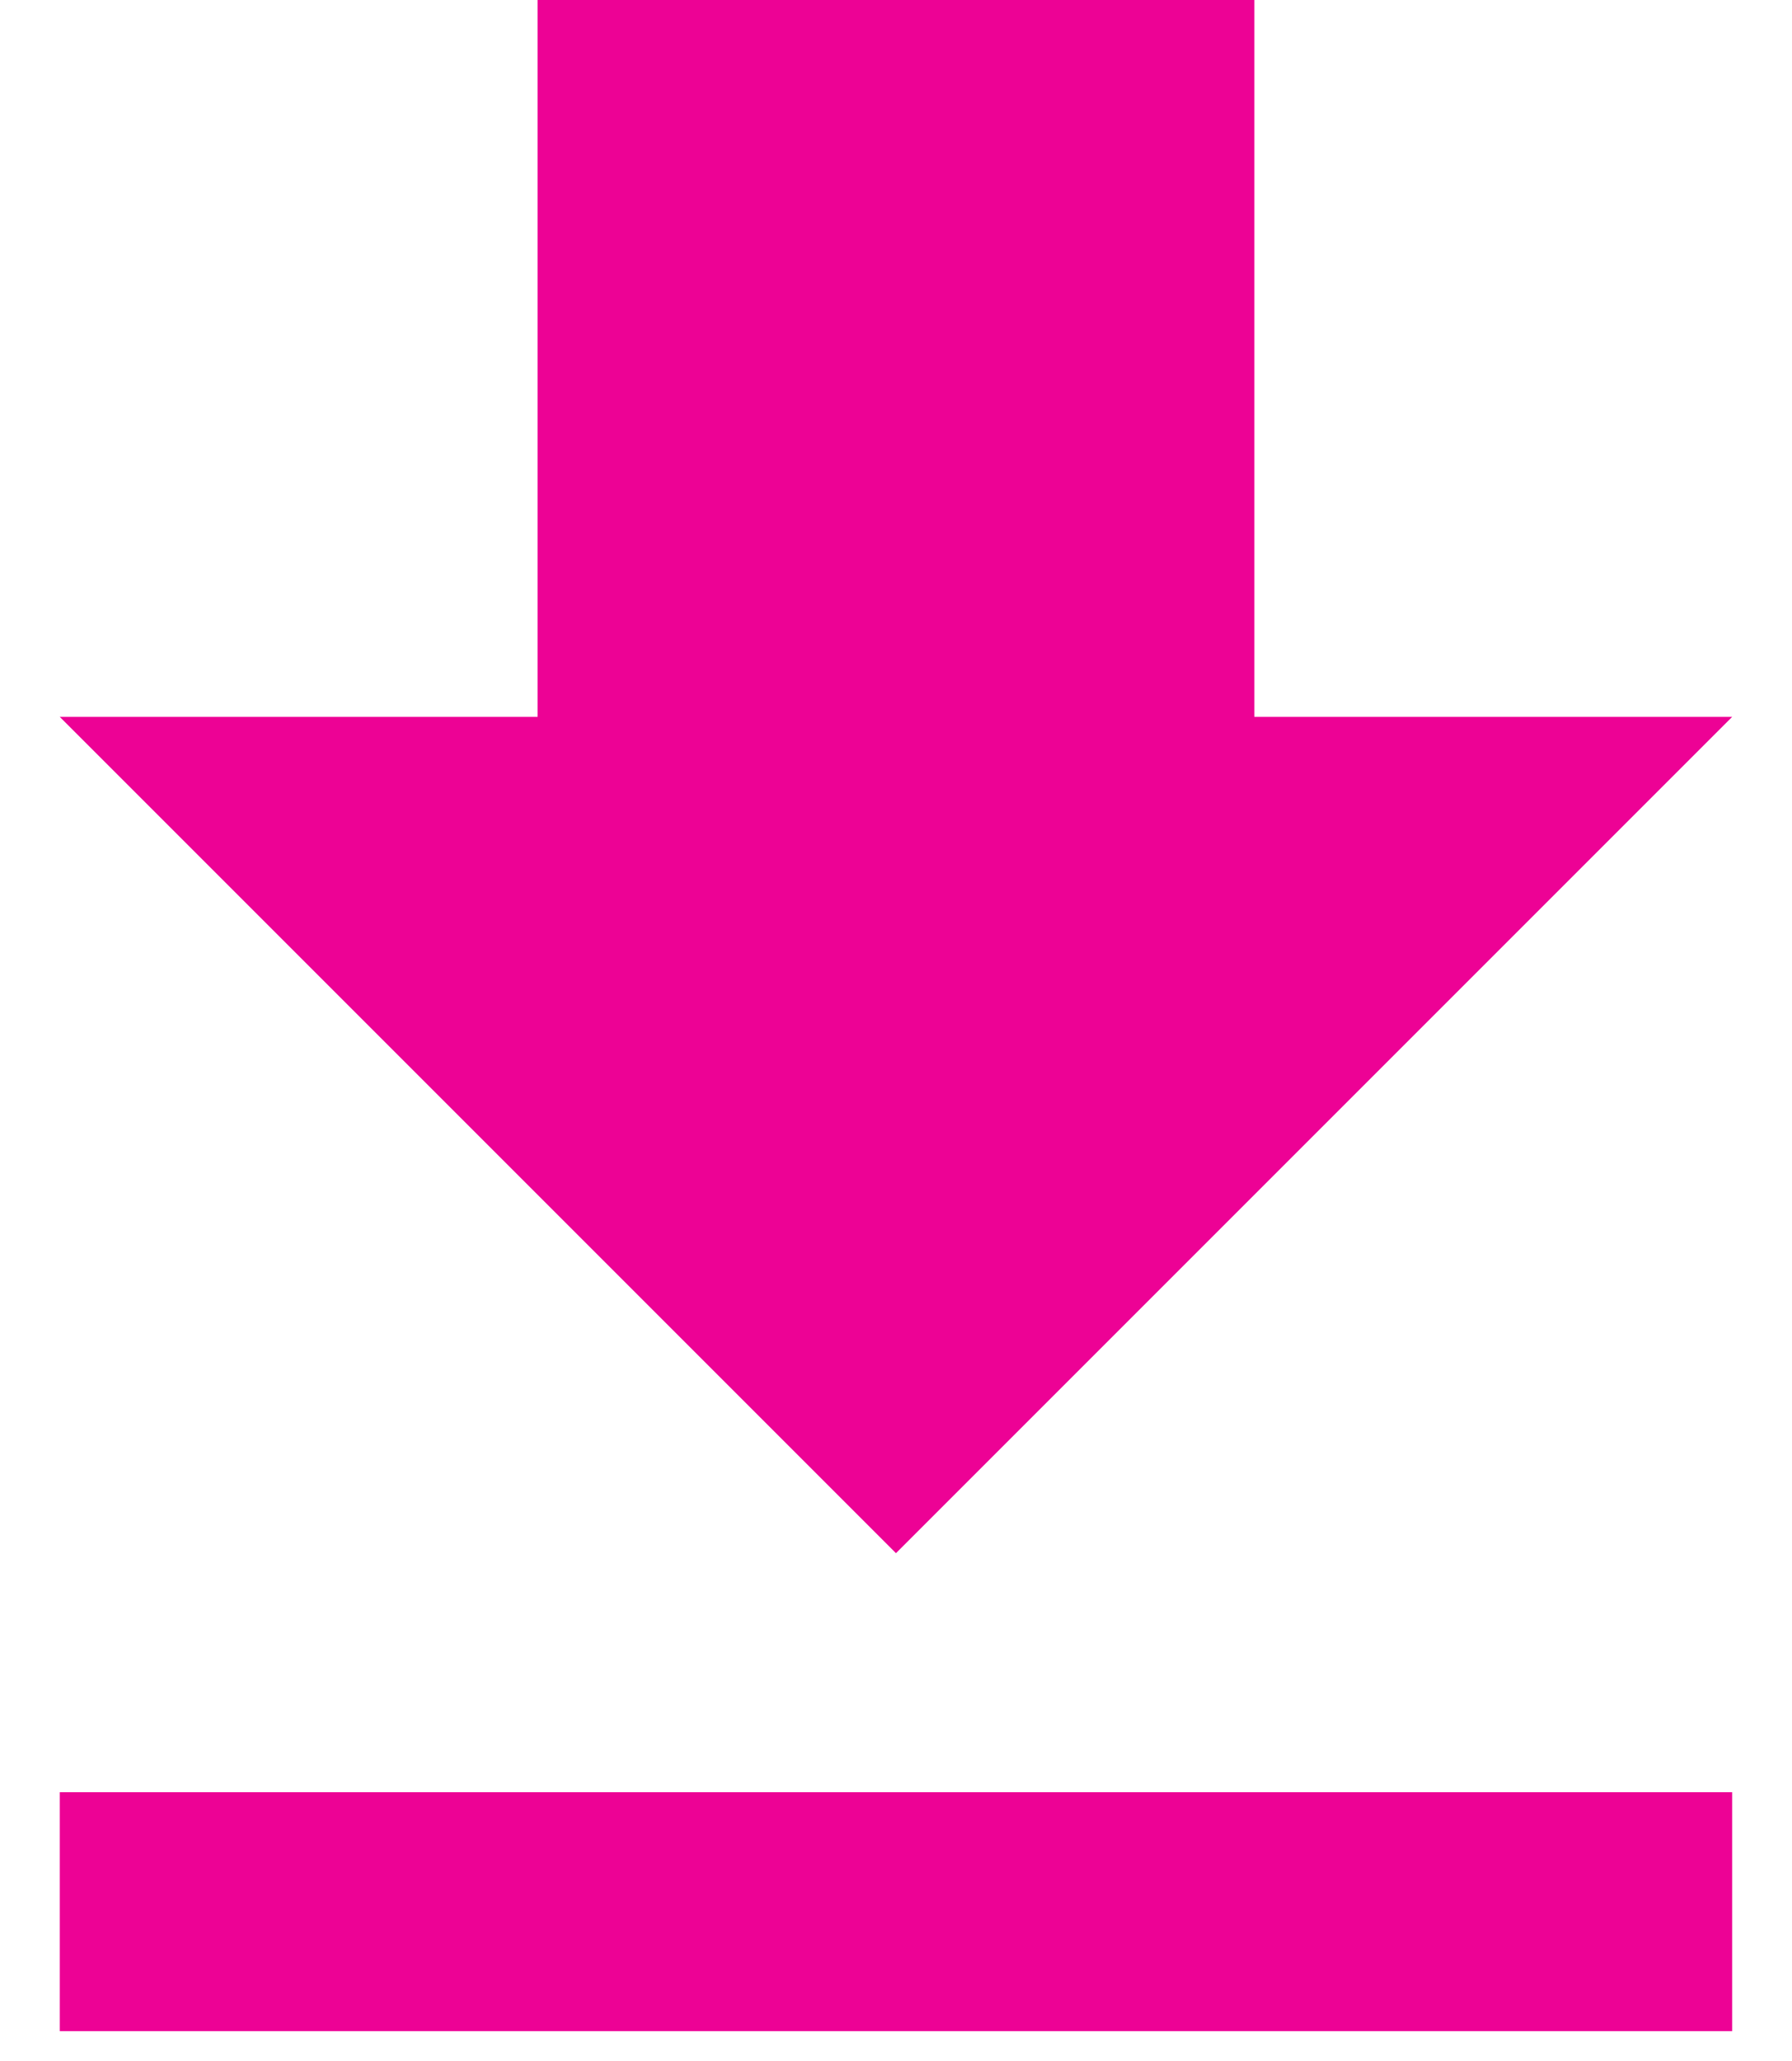
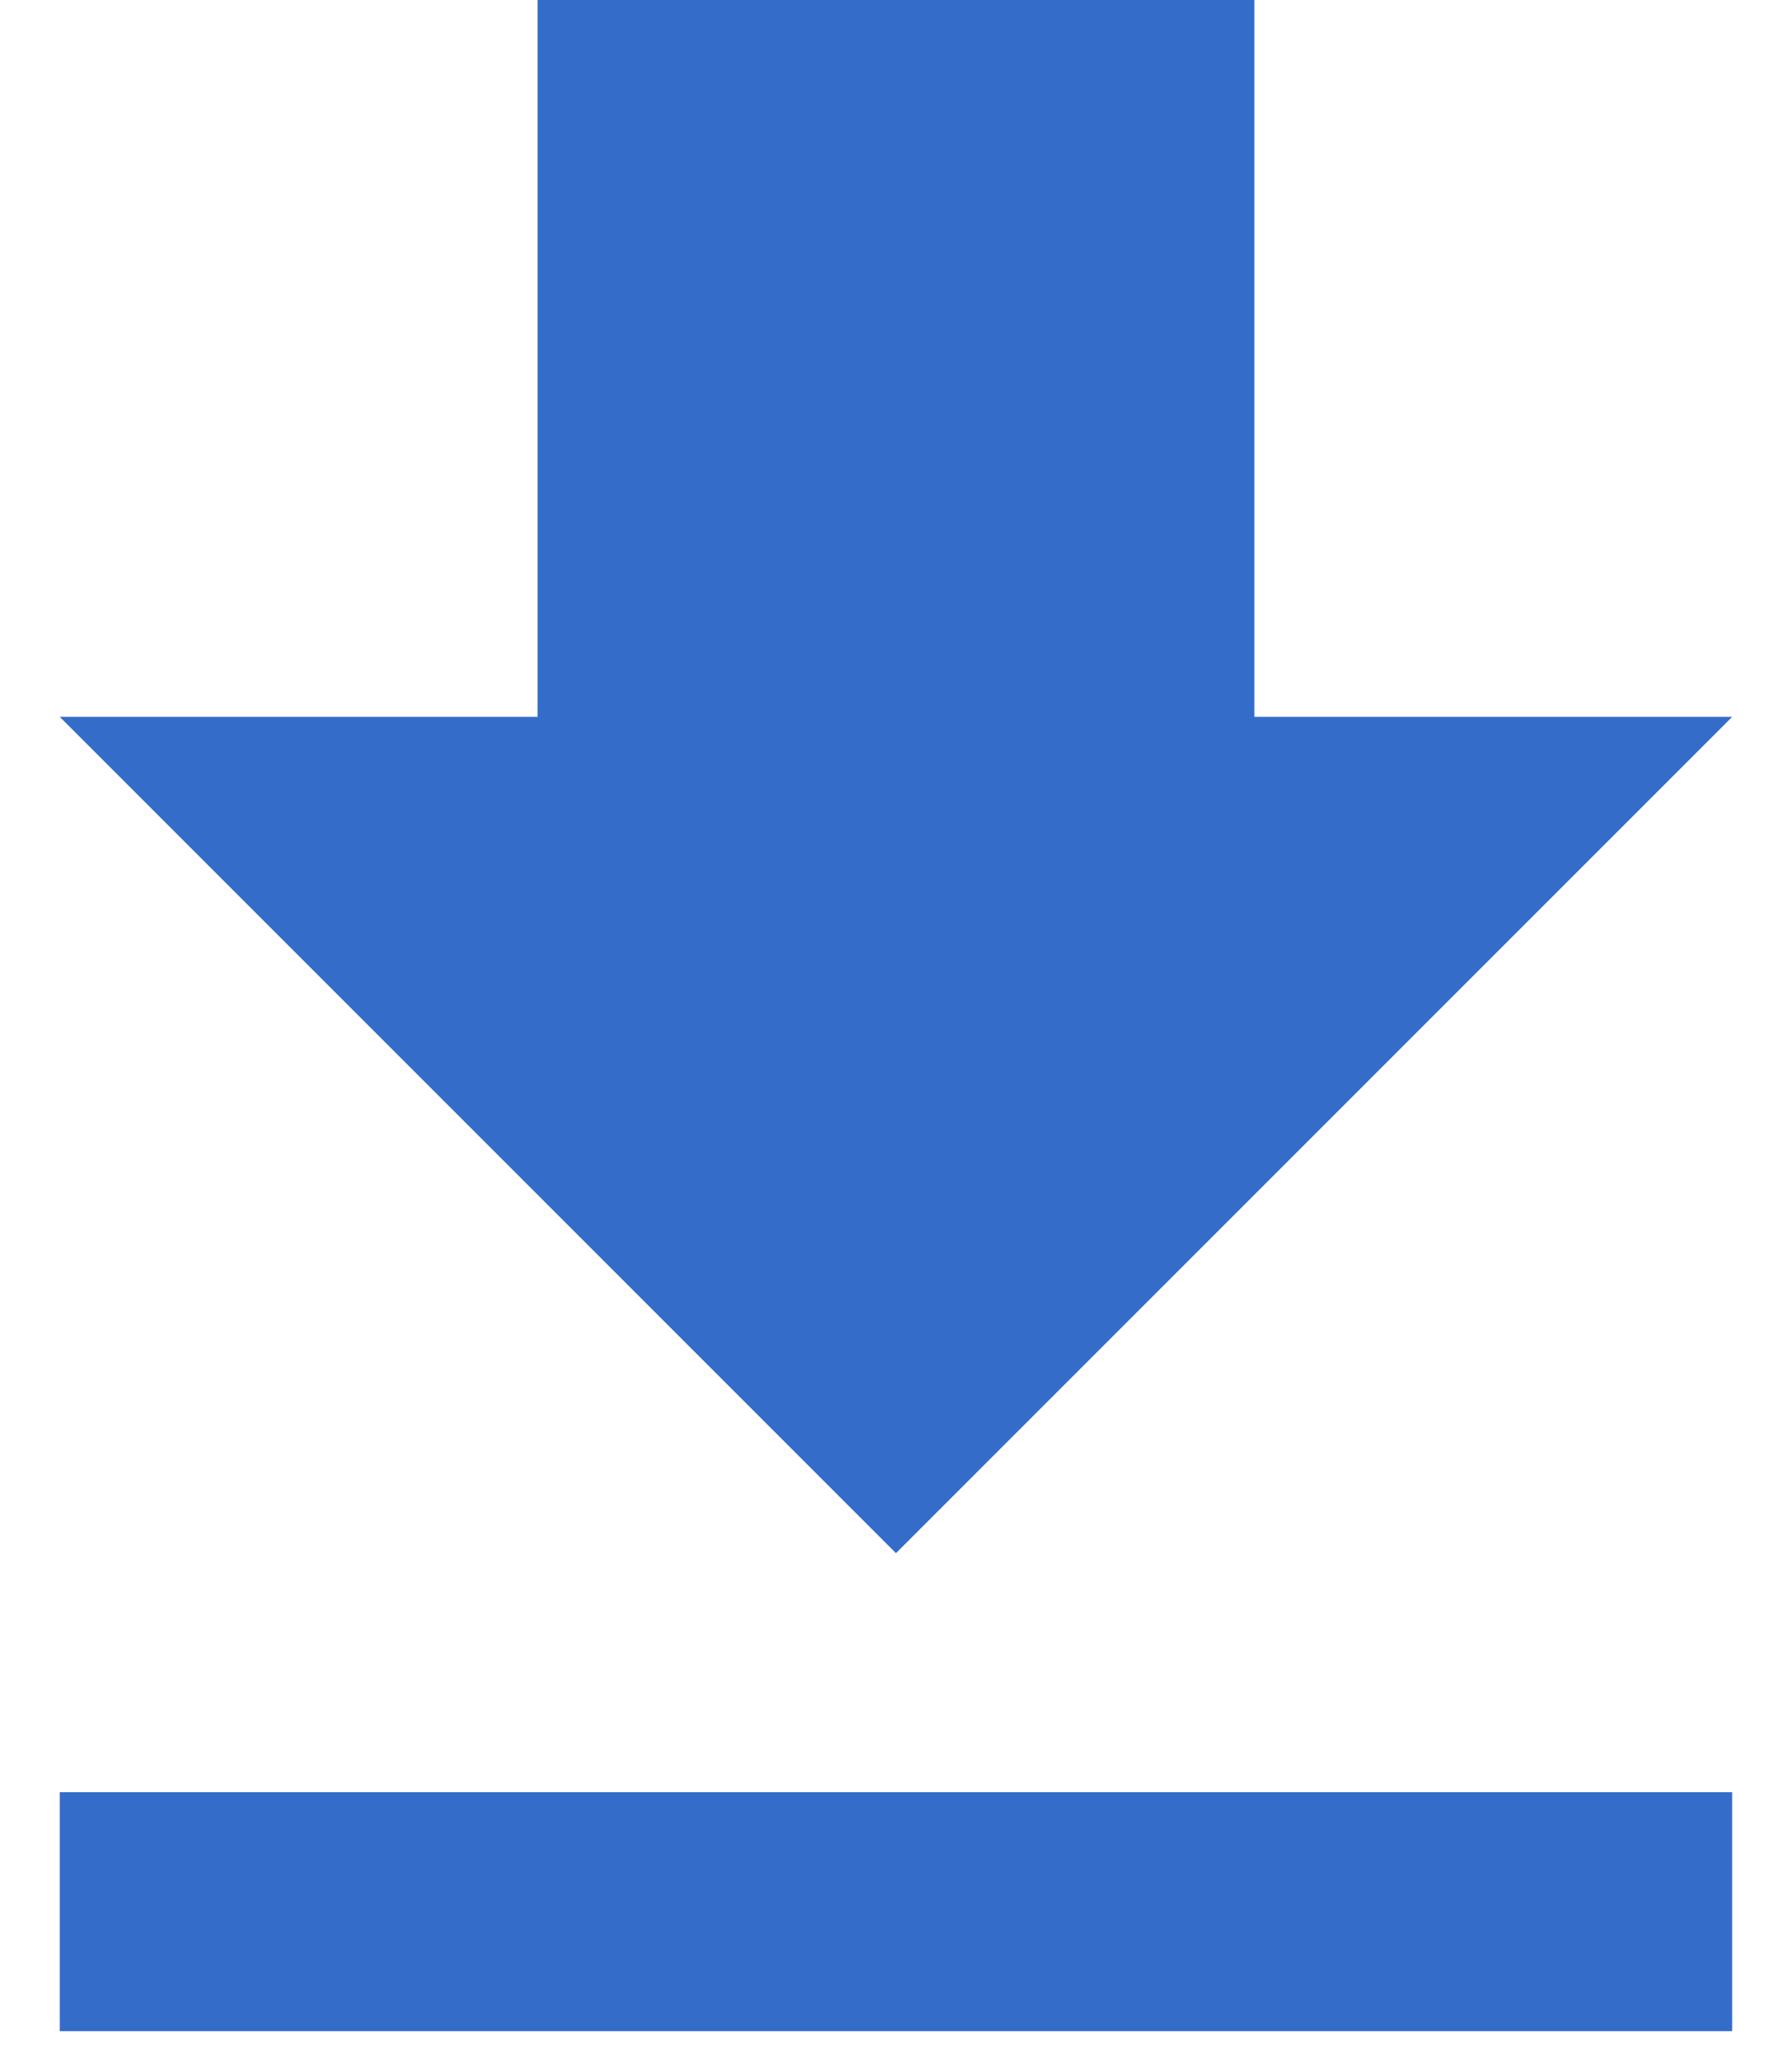
<svg xmlns="http://www.w3.org/2000/svg" width="20px" height="23px" viewBox="0 0 20 23" version="1.1">
  <defs />
  <g id="Prototype" stroke="none" stroke-width="1" fill="none" fill-rule="evenodd">
    <g id="Statistics-Dashboard-v3.3" transform="translate(-1209, -45)">
      <g id="ic/get_app/grey600" transform="translate(1203, 41)">
        <g id="ic_get_app_24px">
-           <path d="M25.333,12 L20,12 L20,4 L12,4 L12,12 L6.667,12 L16,21.333 L25.333,12 Z M6.667,24 L6.667,26.667 L25.333,26.667 L25.333,24 L6.667,24 Z" id="Shape" fill="#ed0295" fill-rule="nonzero" />
+           <path d="M25.333,12 L20,12 L20,4 L12,4 L12,12 L6.667,12 L16,21.333 L25.333,12 Z M6.667,24 L6.667,26.667 L25.333,26.667 L25.333,24 L6.667,24 Z" id="Shape" fill="#336cc9" fill-rule="nonzero" />
          <polygon id="Shape" points="0 0 32 0 32 32 0 32" />
        </g>
      </g>
    </g>
  </g>
</svg>
